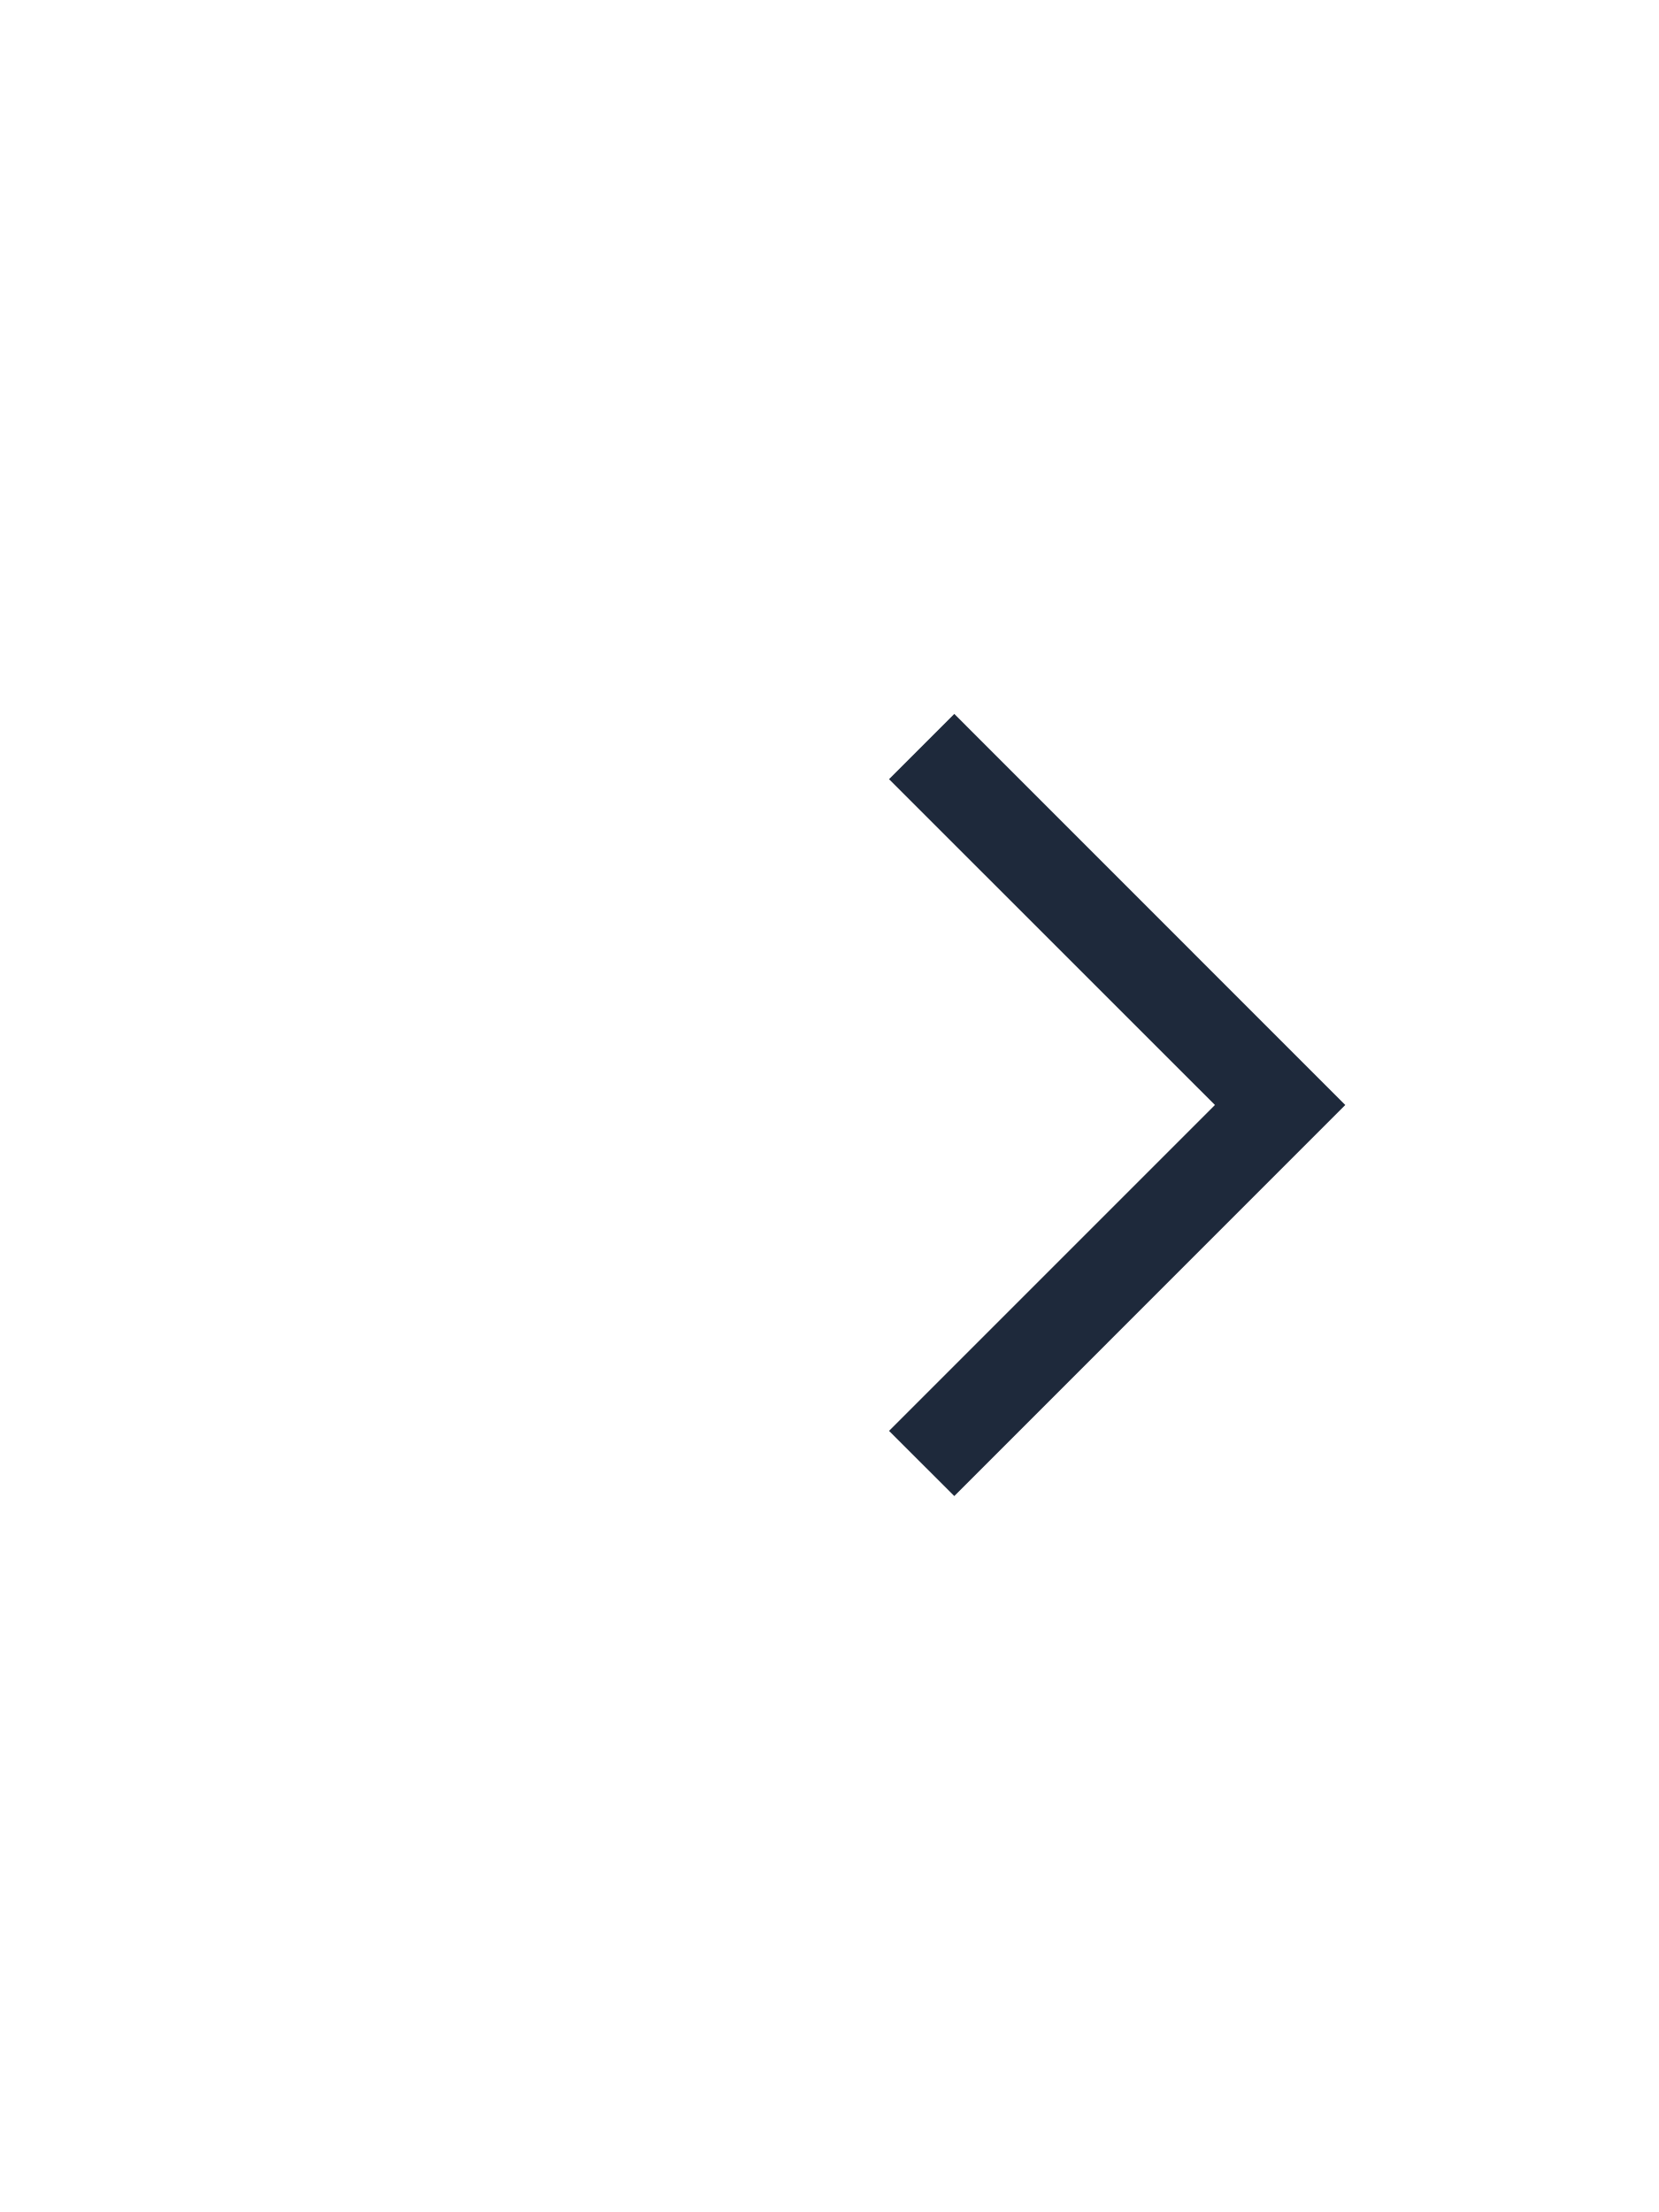
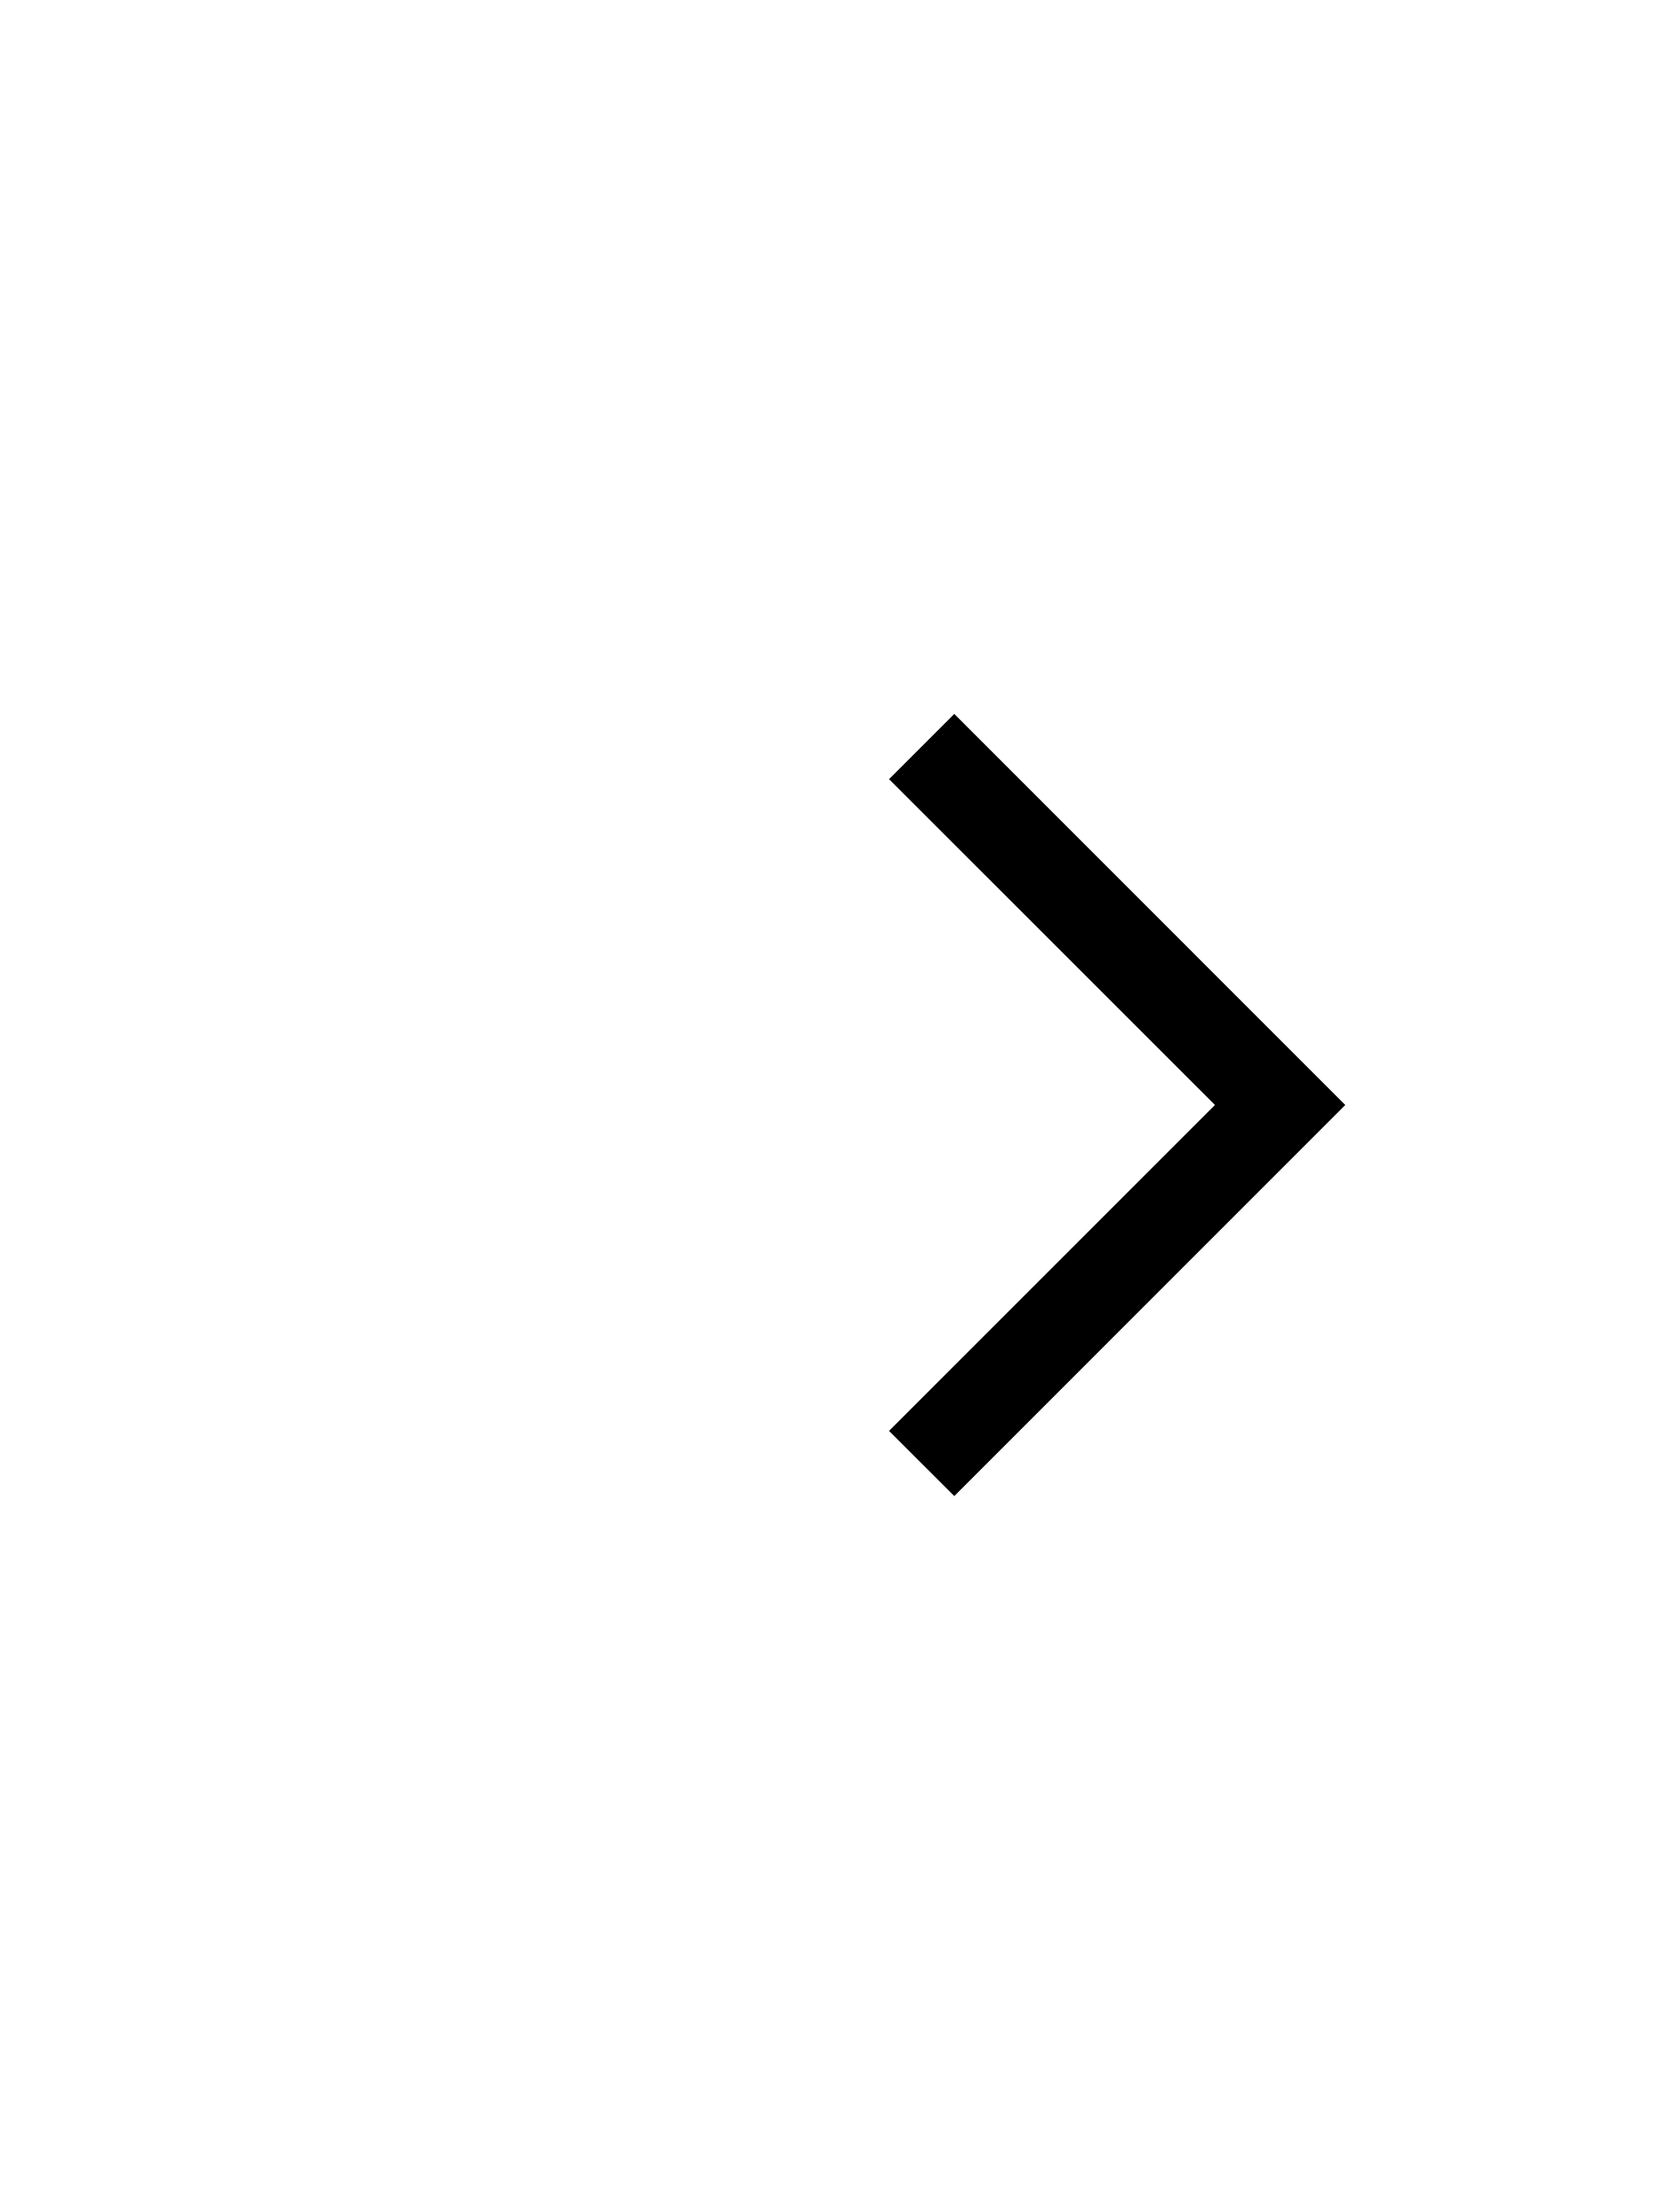
<svg xmlns="http://www.w3.org/2000/svg" width="18" height="24" viewBox="0 0 18 24" fill="none">
-   <path fill-rule="evenodd" clip-rule="evenodd" d="M10.354 16.232L9.646 15.525L13.182 11.989L9.646 8.454L10.354 7.746L14.243 11.636C14.243 11.636 14.243 11.636 13.889 11.989L14.243 11.636L14.596 11.989L10.354 16.232Z" fill="#1E293B" />
+   <path fill-rule="evenodd" clip-rule="evenodd" d="M10.354 16.232L9.646 15.525L13.182 11.989L9.646 8.454L10.354 7.746L14.243 11.636C14.243 11.636 14.243 11.636 13.889 11.989L14.243 11.636L14.596 11.989L10.354 16.232Z" fill="currentColor" />
</svg>
